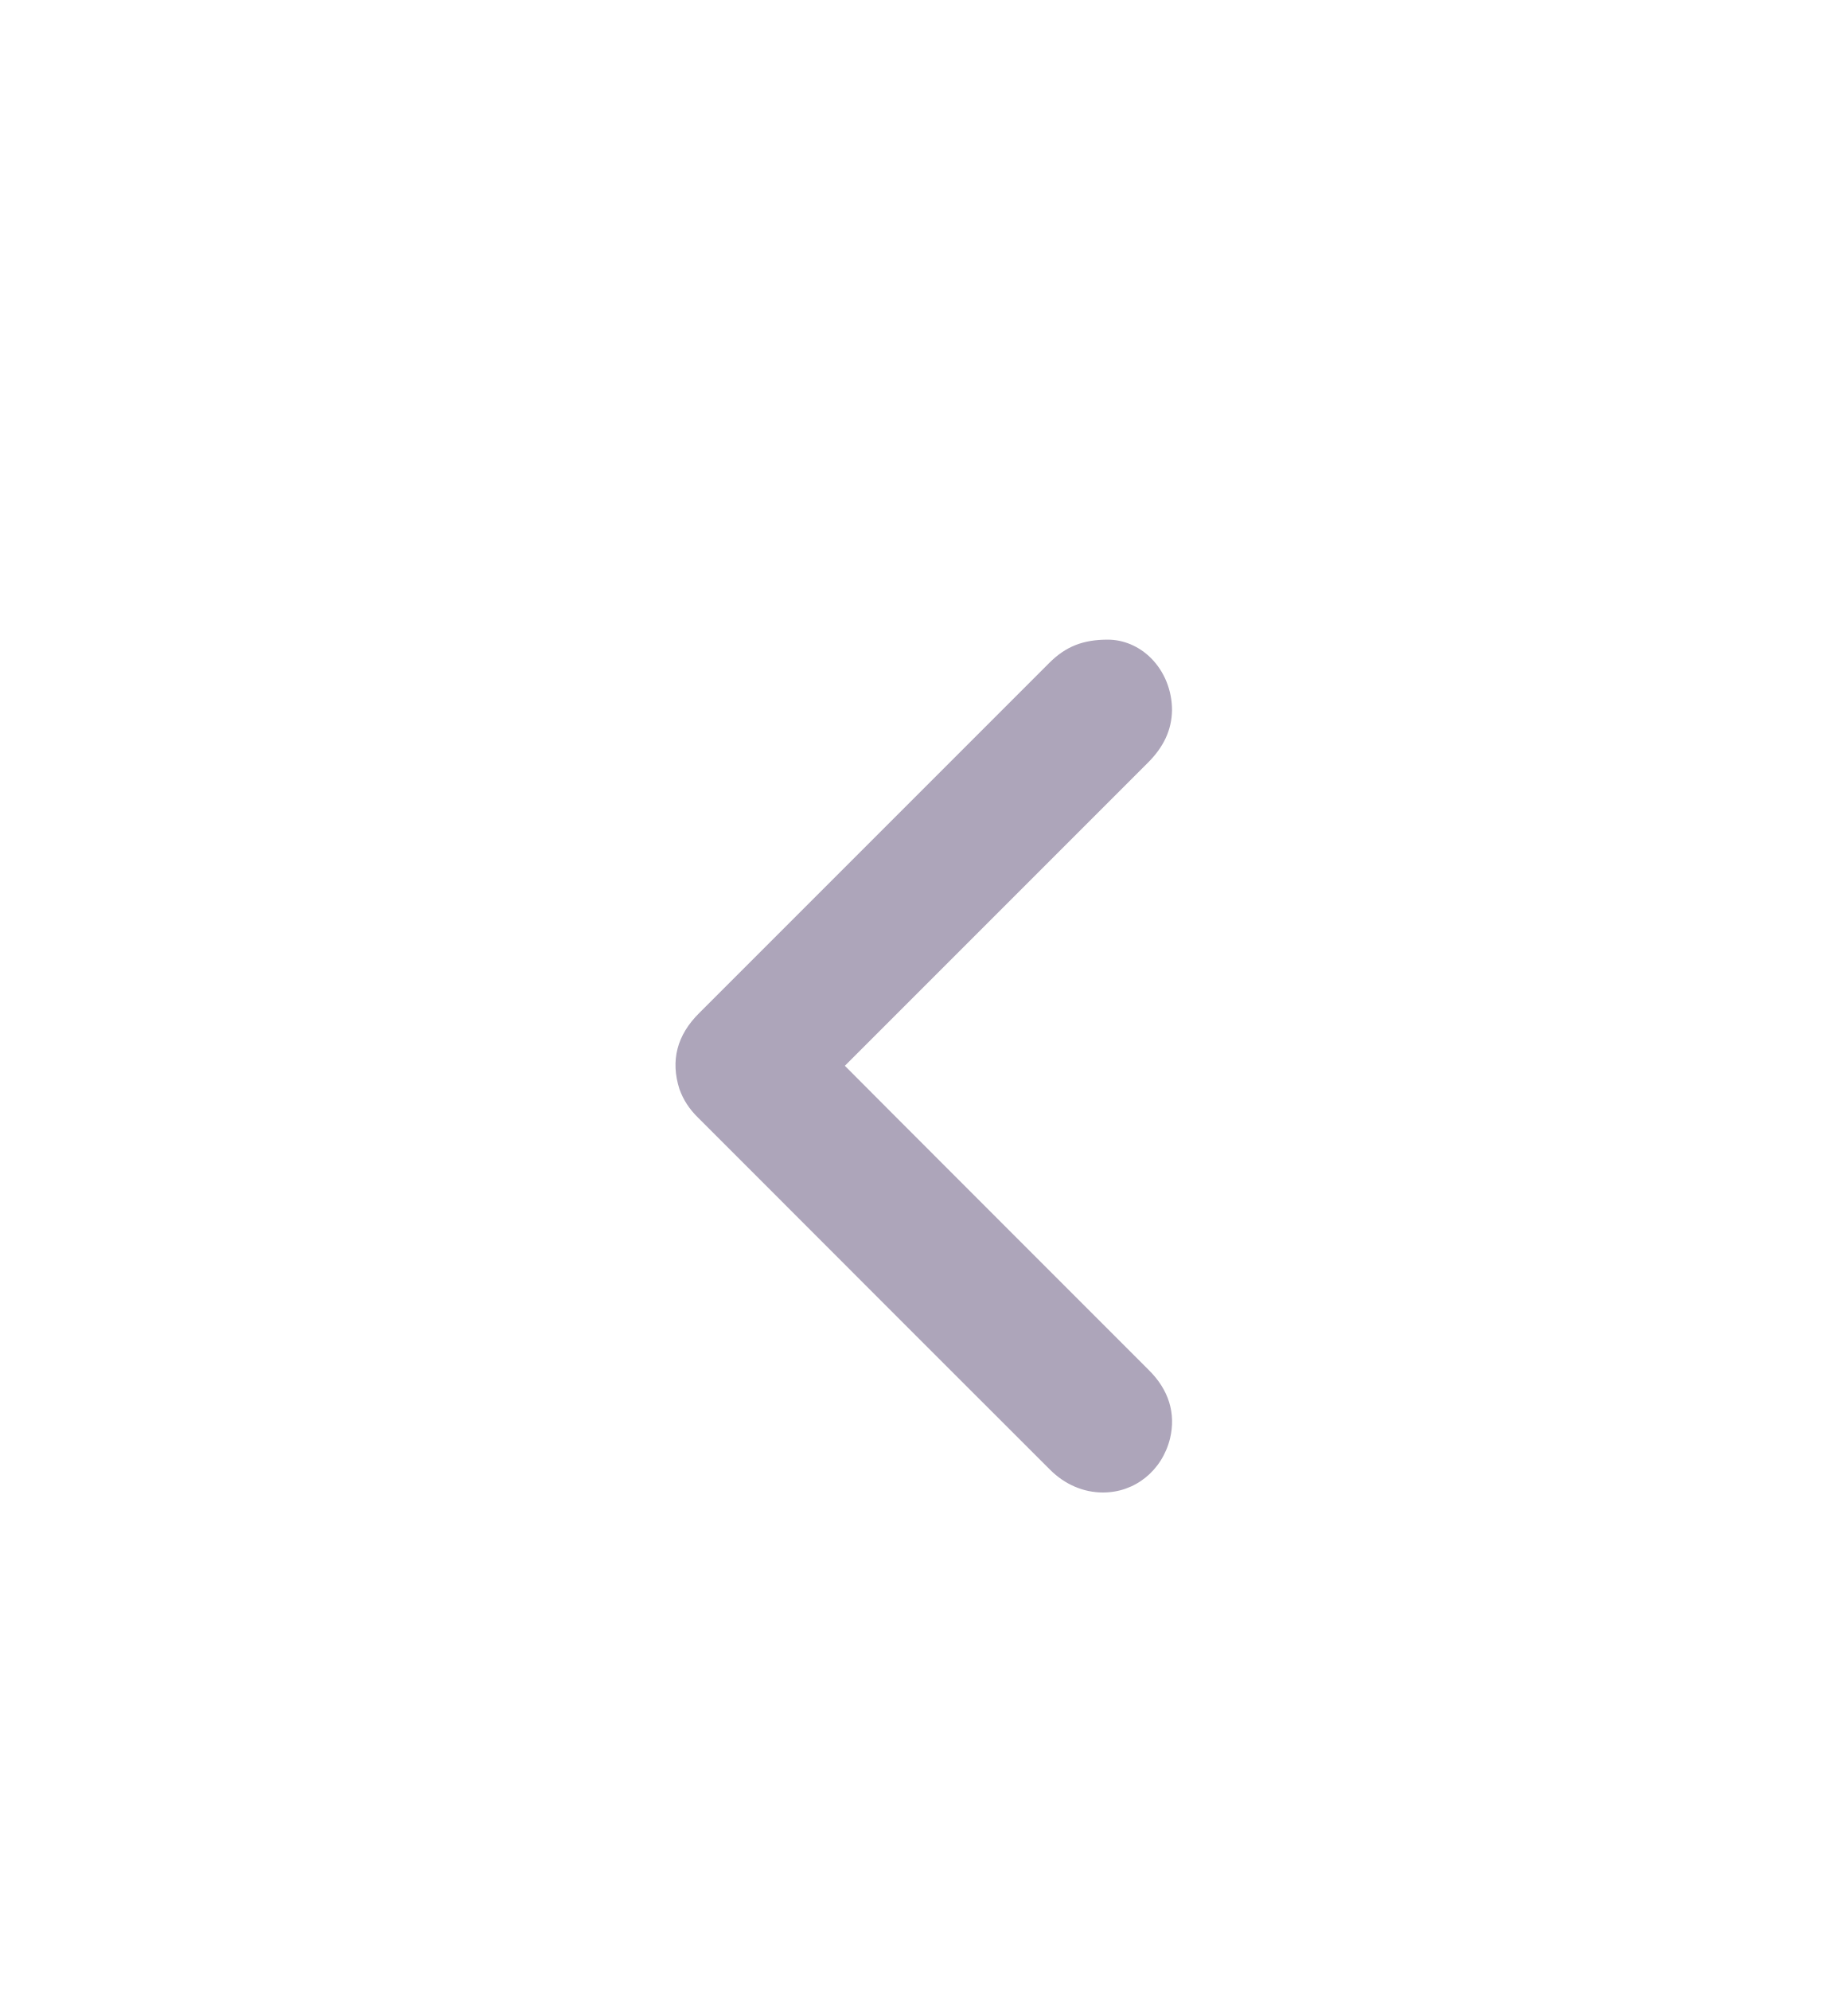
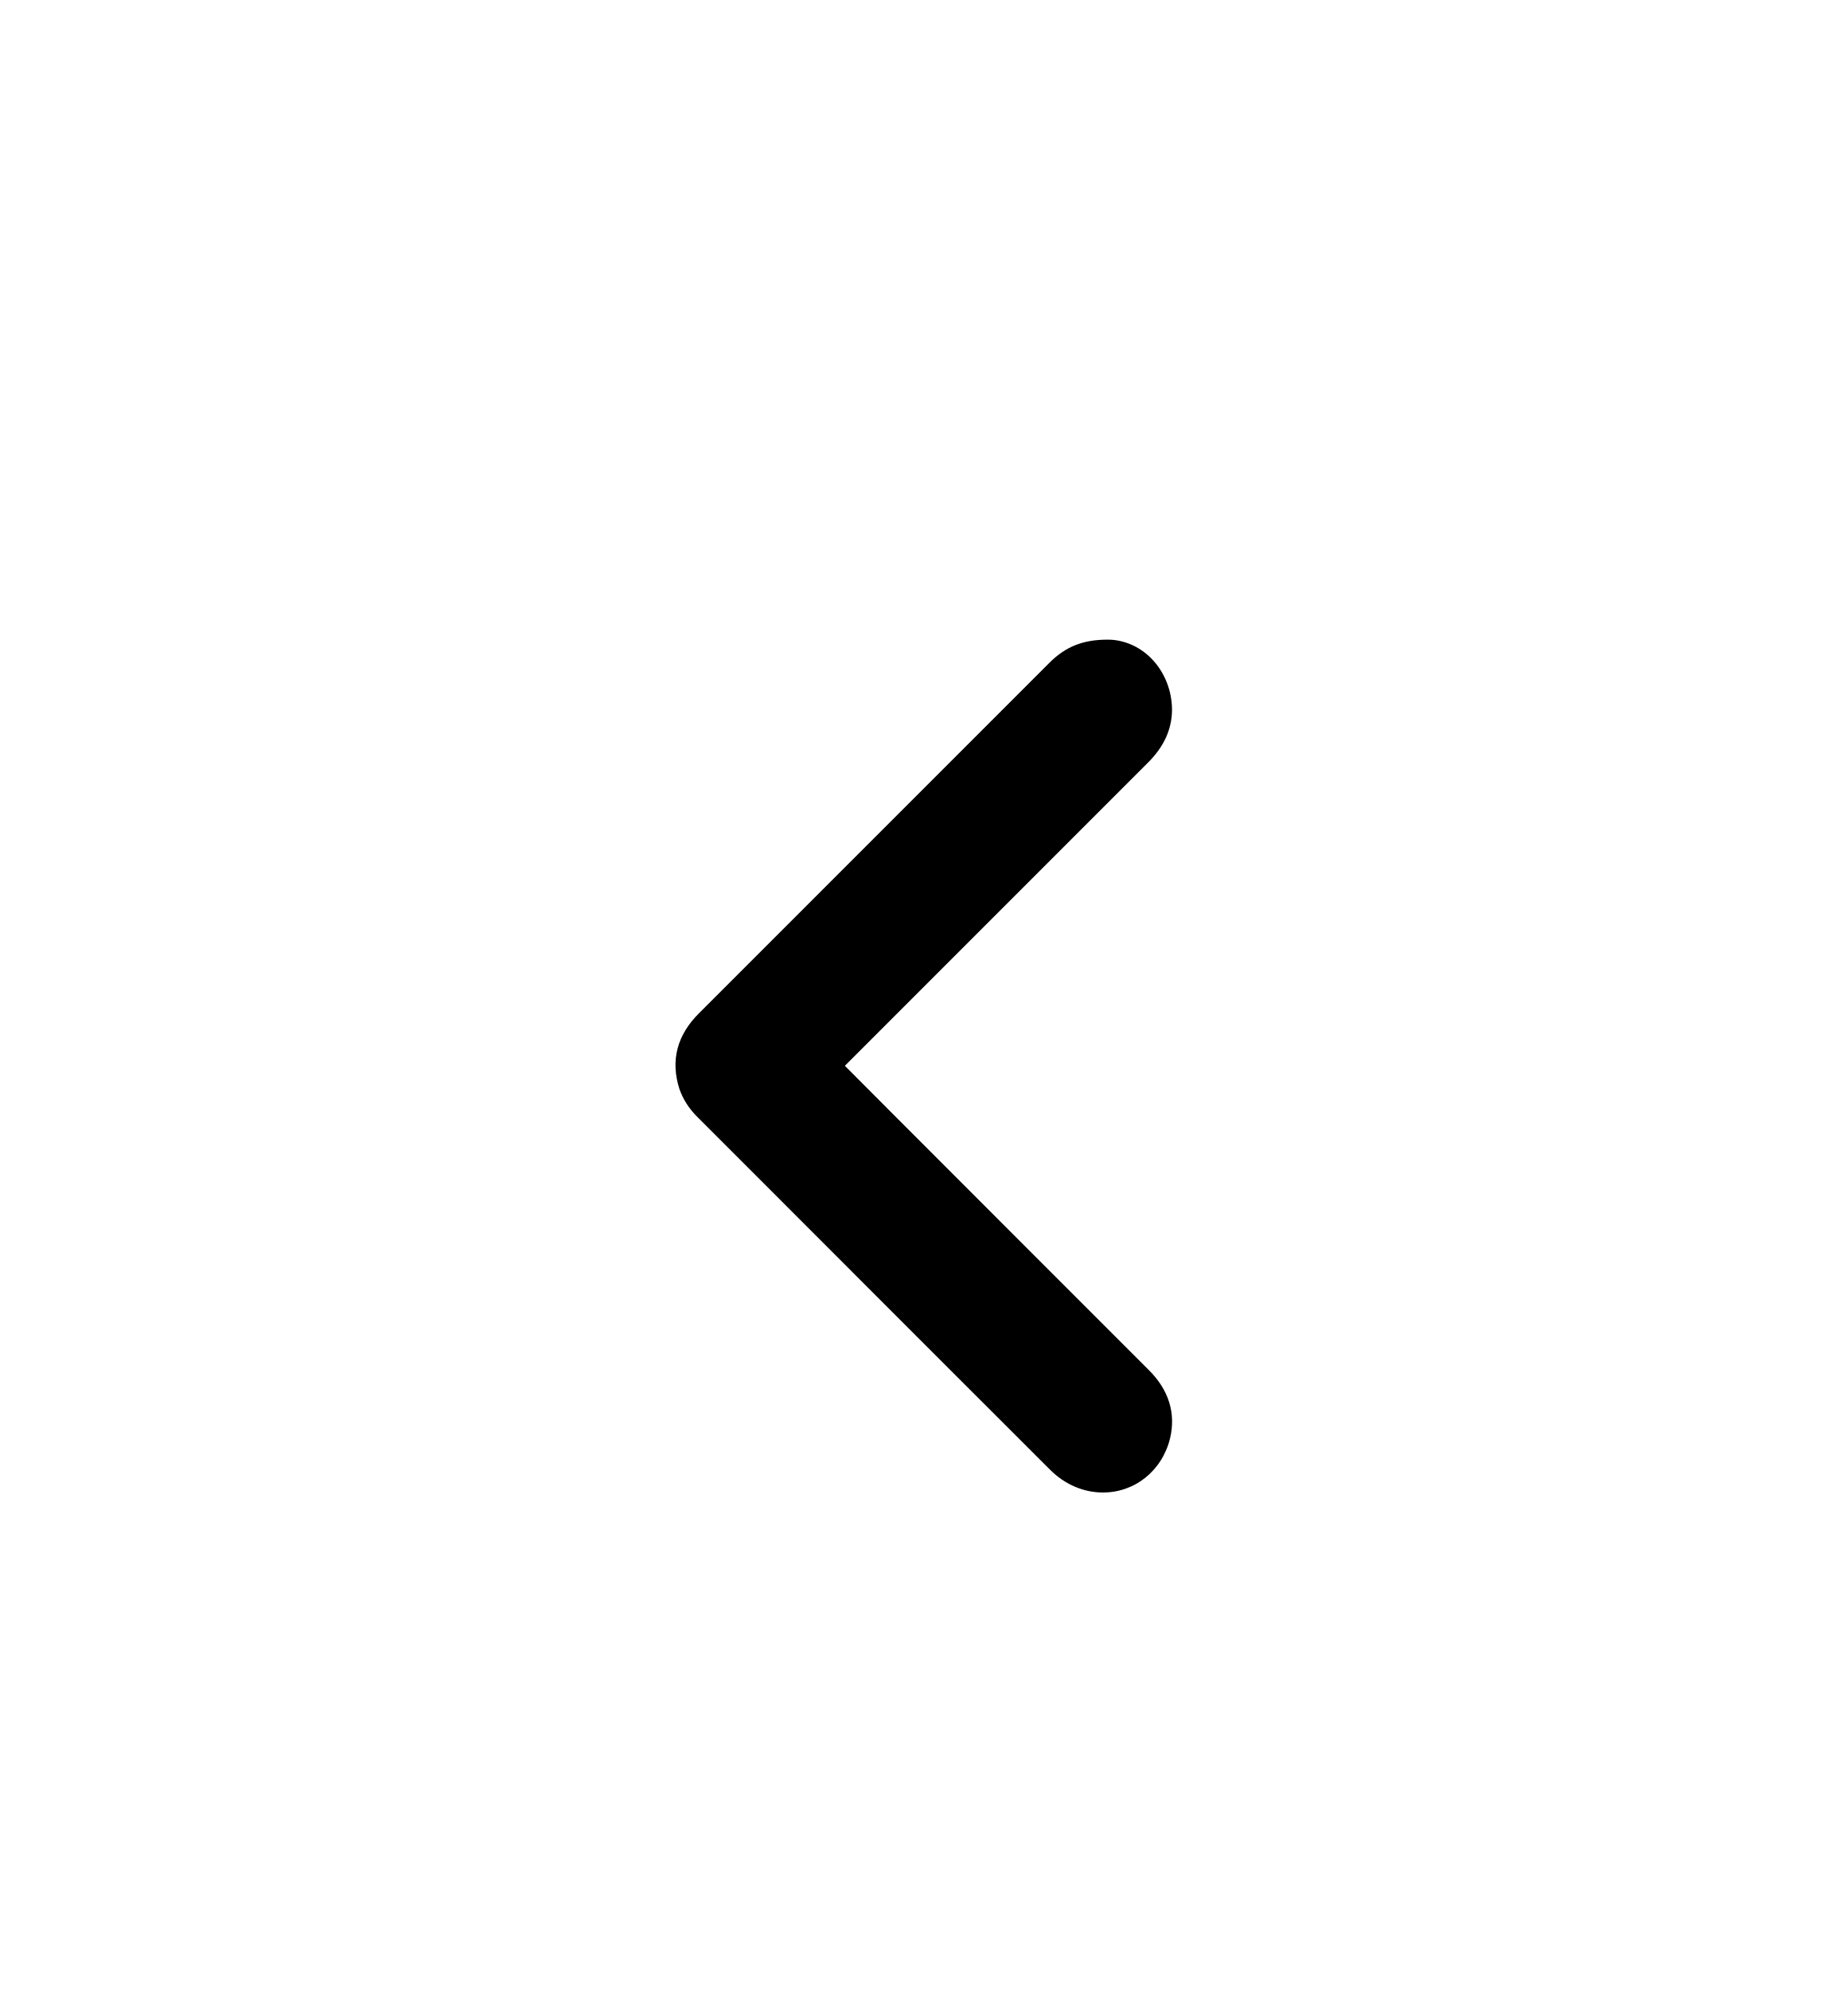
<svg xmlns="http://www.w3.org/2000/svg" id="back" version="1.1" viewBox="35 30 65 70">
-   <defs>
-     <style>
-       .cls-1 {
-         fill: #ada5ba;
-         stroke-width: 0px;
-       }
-     </style>
-   </defs>
-   <path class="cls-1" d="M76.164,80.6c-.28,1.13-1.23,1.9-2.36,1.9-.68,0-1.34-.28-1.86-.8-3.14-3.14-6.29-6.28-9.43-9.43l-2.94-2.94c-.34-.33-.54-.66-.67-1.02-.32-1-.09-1.9.7-2.68l12.31-12.31c.58-.58,1.19-.82,2.06-.82.55,0,1.1.23,1.52.65.48.48.74,1.15.74,1.83-.01.69-.29,1.3-.87,1.87l-10.64,10.64c0,.01,10.69,10.7,10.69,10.7.71.7.96,1.53.75,2.41Z" />
+   <path d="M76.164,80.6c-.28,1.13-1.23,1.9-2.36,1.9-.68,0-1.34-.28-1.86-.8-3.14-3.14-6.29-6.28-9.43-9.43l-2.94-2.94c-.34-.33-.54-.66-.67-1.02-.32-1-.09-1.9.7-2.68l12.31-12.31c.58-.58,1.19-.82,2.06-.82.55,0,1.1.23,1.52.65.48.48.74,1.15.74,1.83-.01.69-.29,1.3-.87,1.87l-10.64,10.64c0,.01,10.69,10.7,10.69,10.7.71.7.96,1.53.75,2.41Z" />
</svg>
